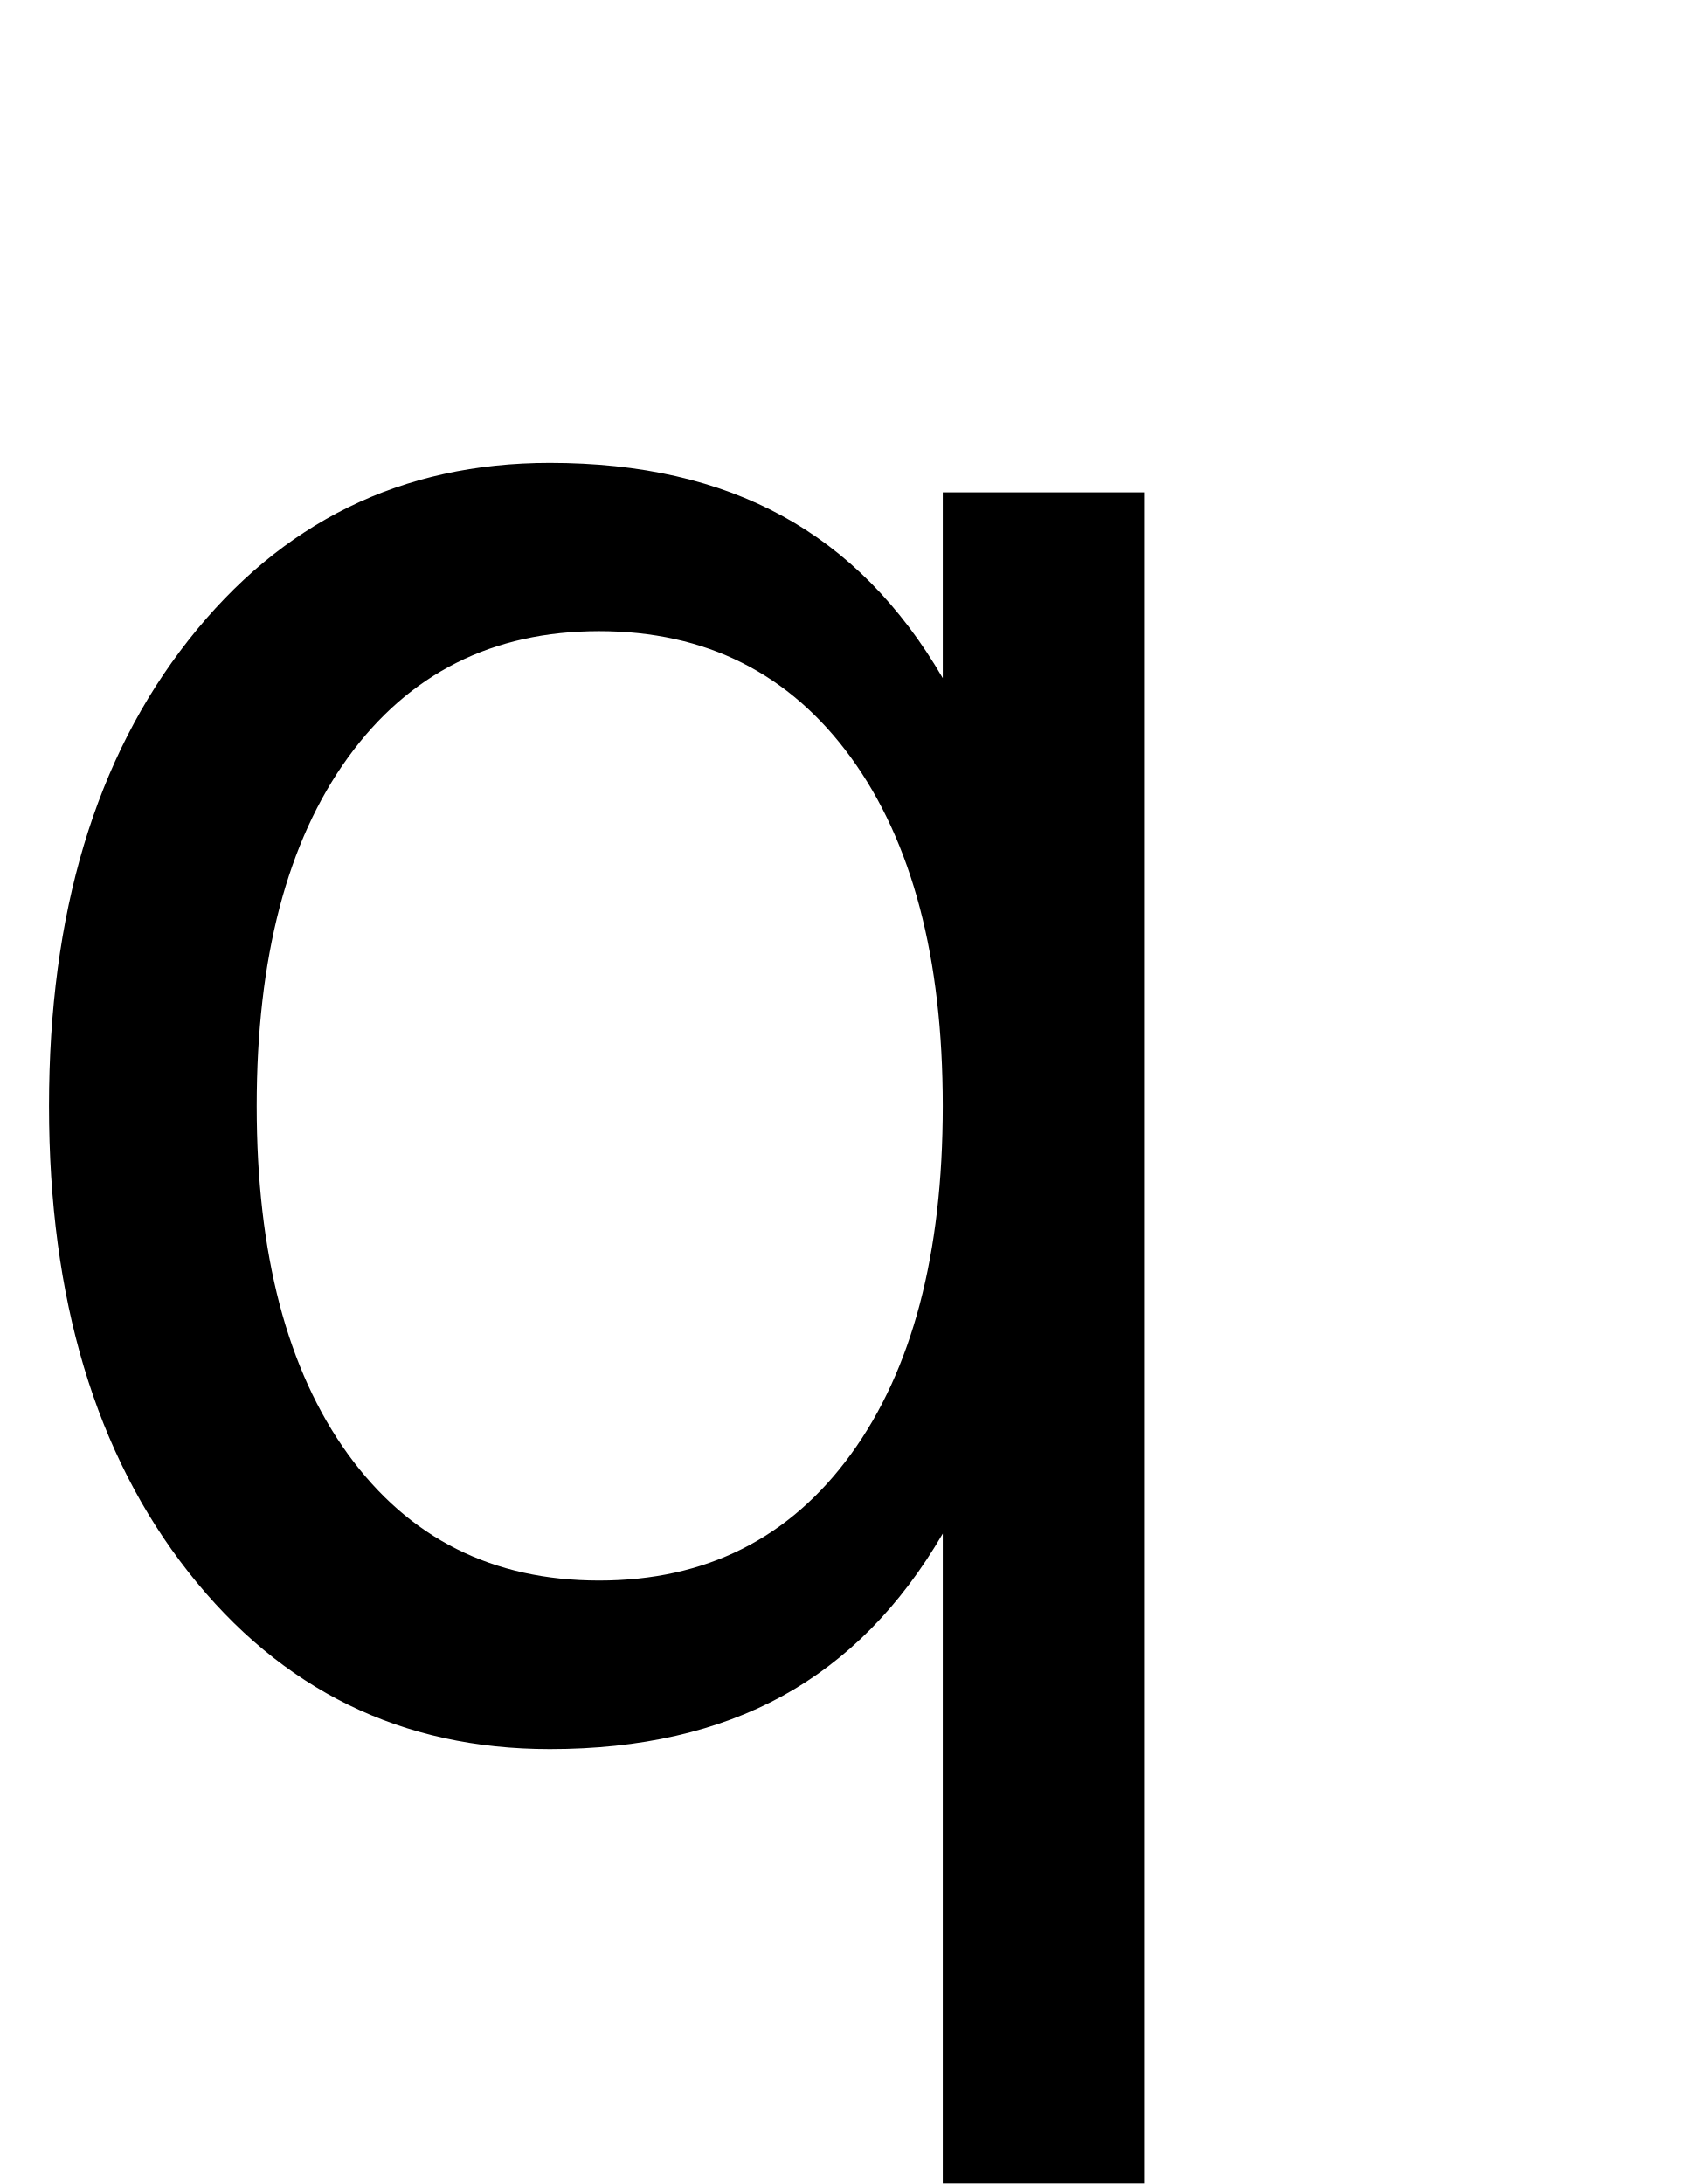
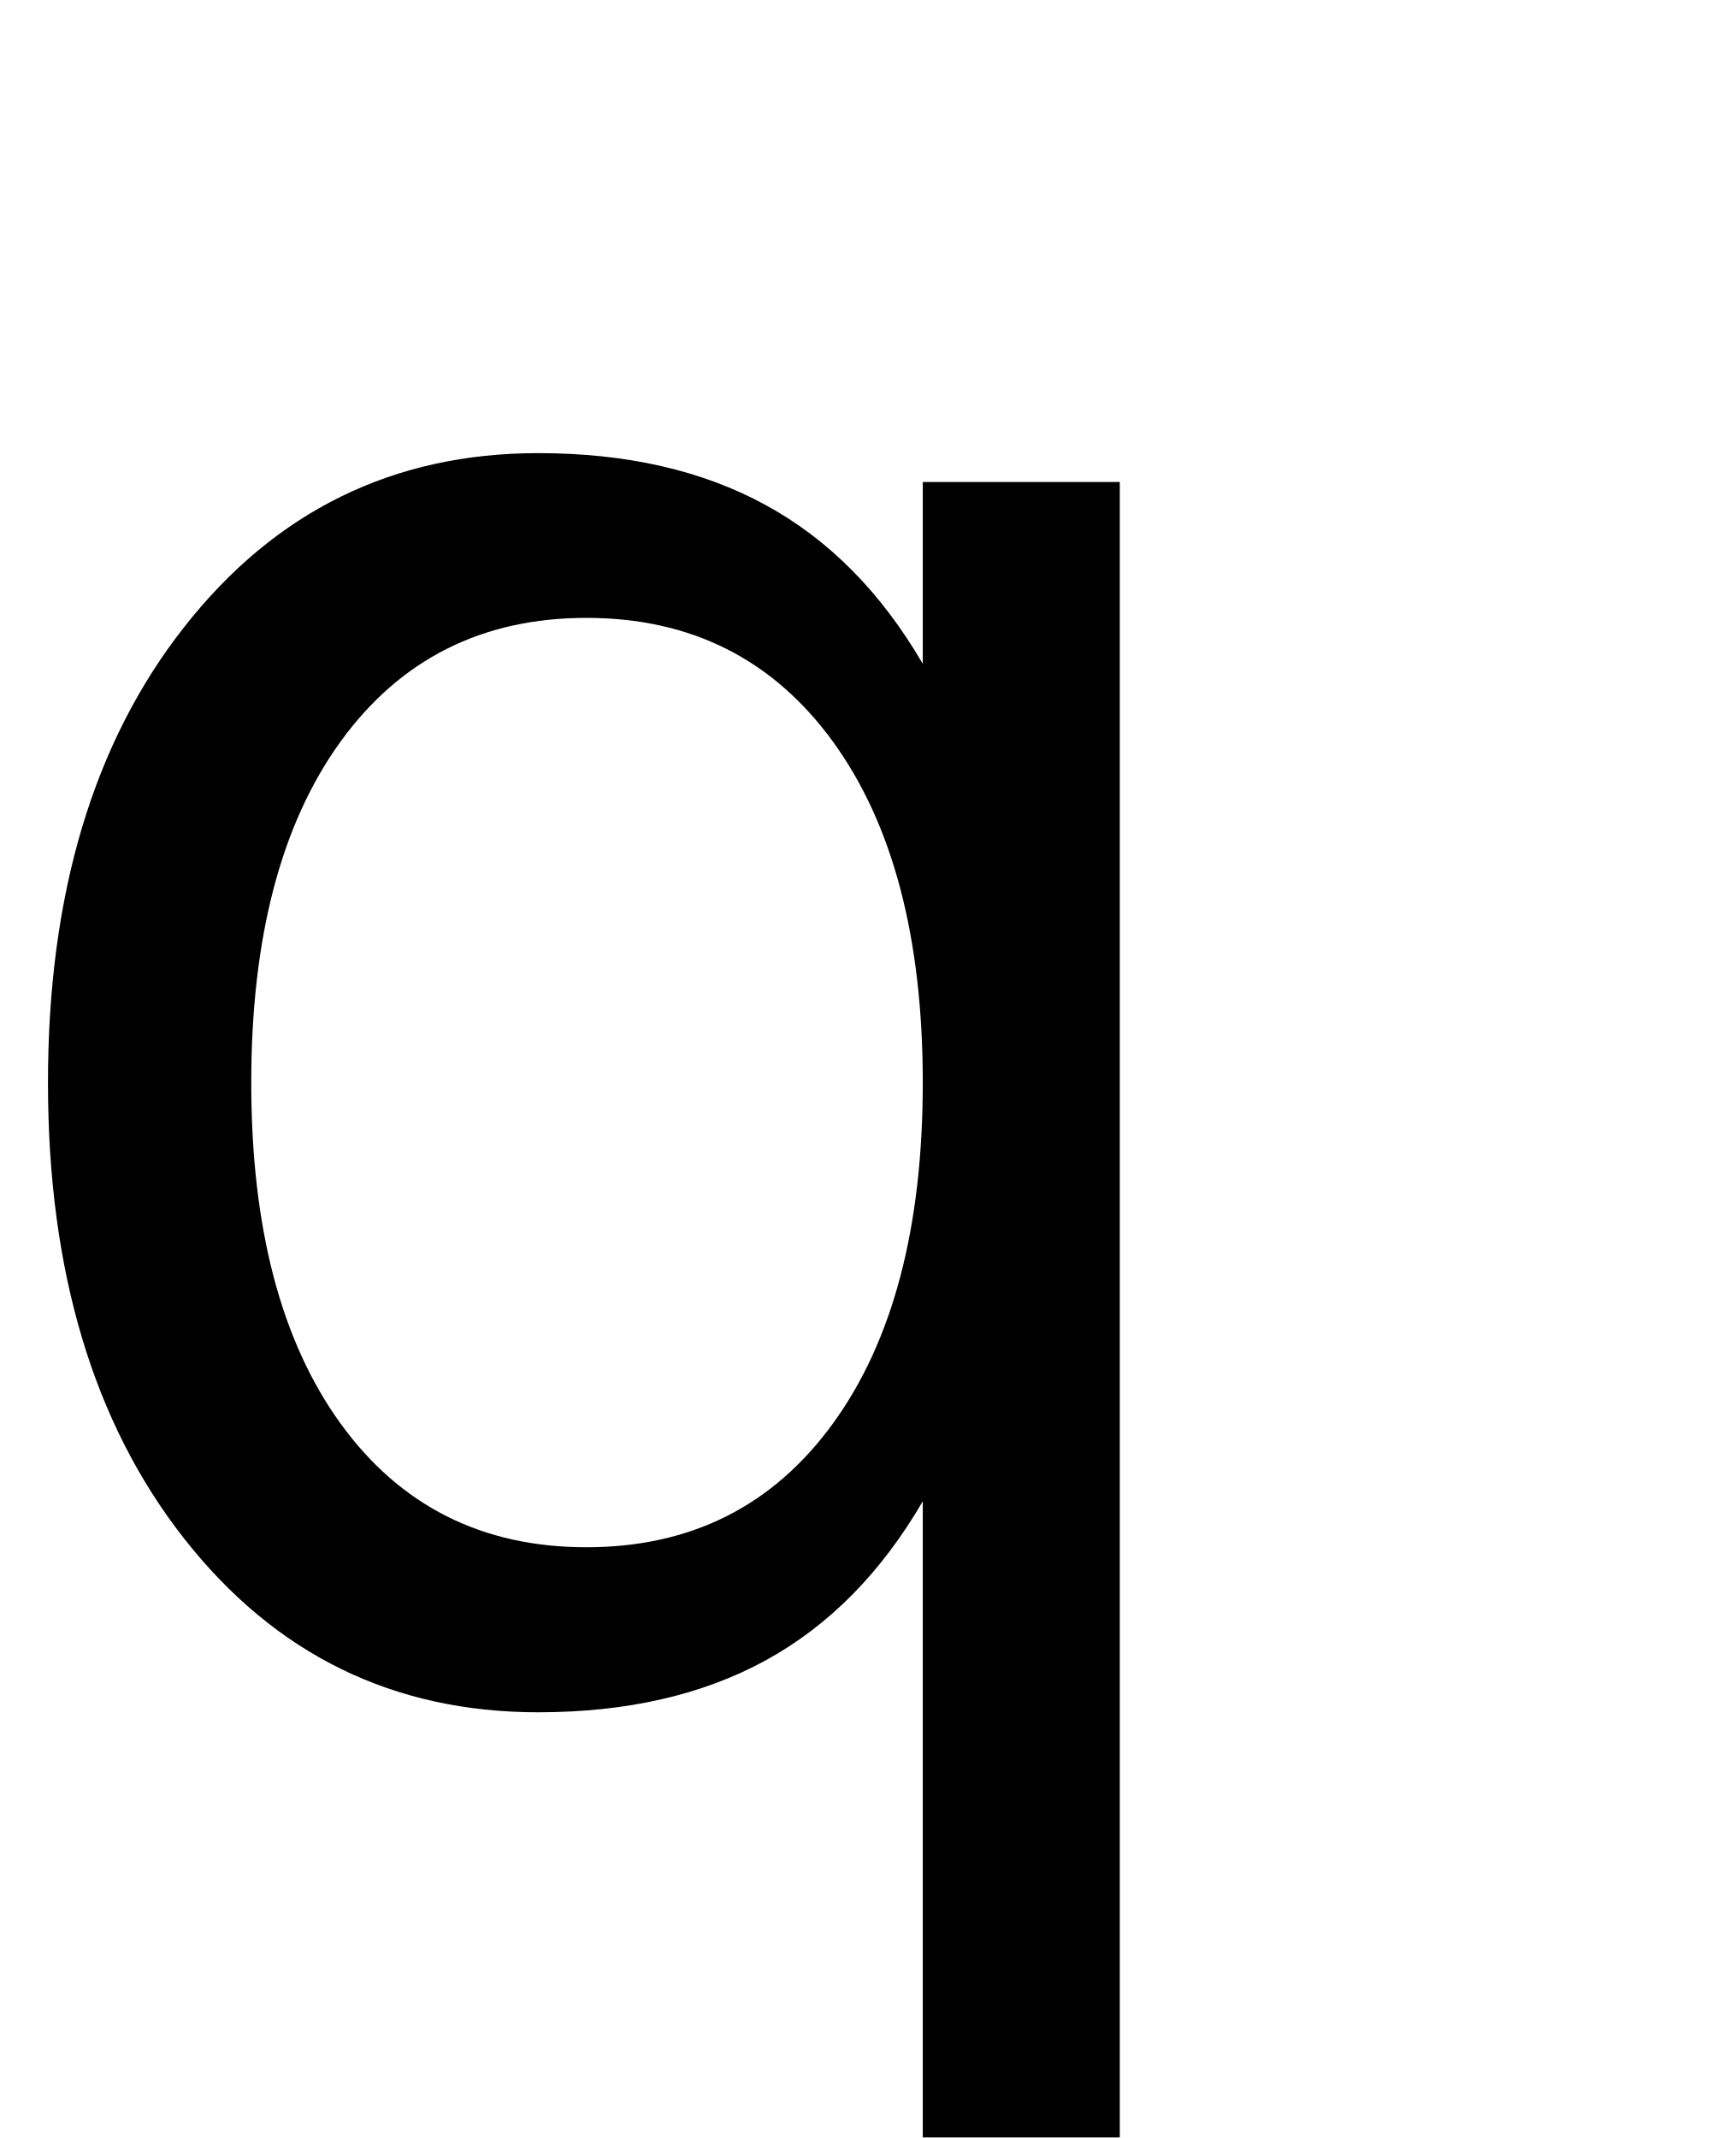
- <svg xmlns="http://www.w3.org/2000/svg" version="1.0" width="90" height="117">
+ <svg xmlns="http://www.w3.org/2000/svg" version="1.0" width="95" height="117">
  <text x="-4" y="92" style="font-size:120px;font-family:'DejaVu Sans', 'Bitstream Vera Sans'" xml:space="preserve">
    <tspan x="-4" y="92">q</tspan>
  </text>
</svg>
